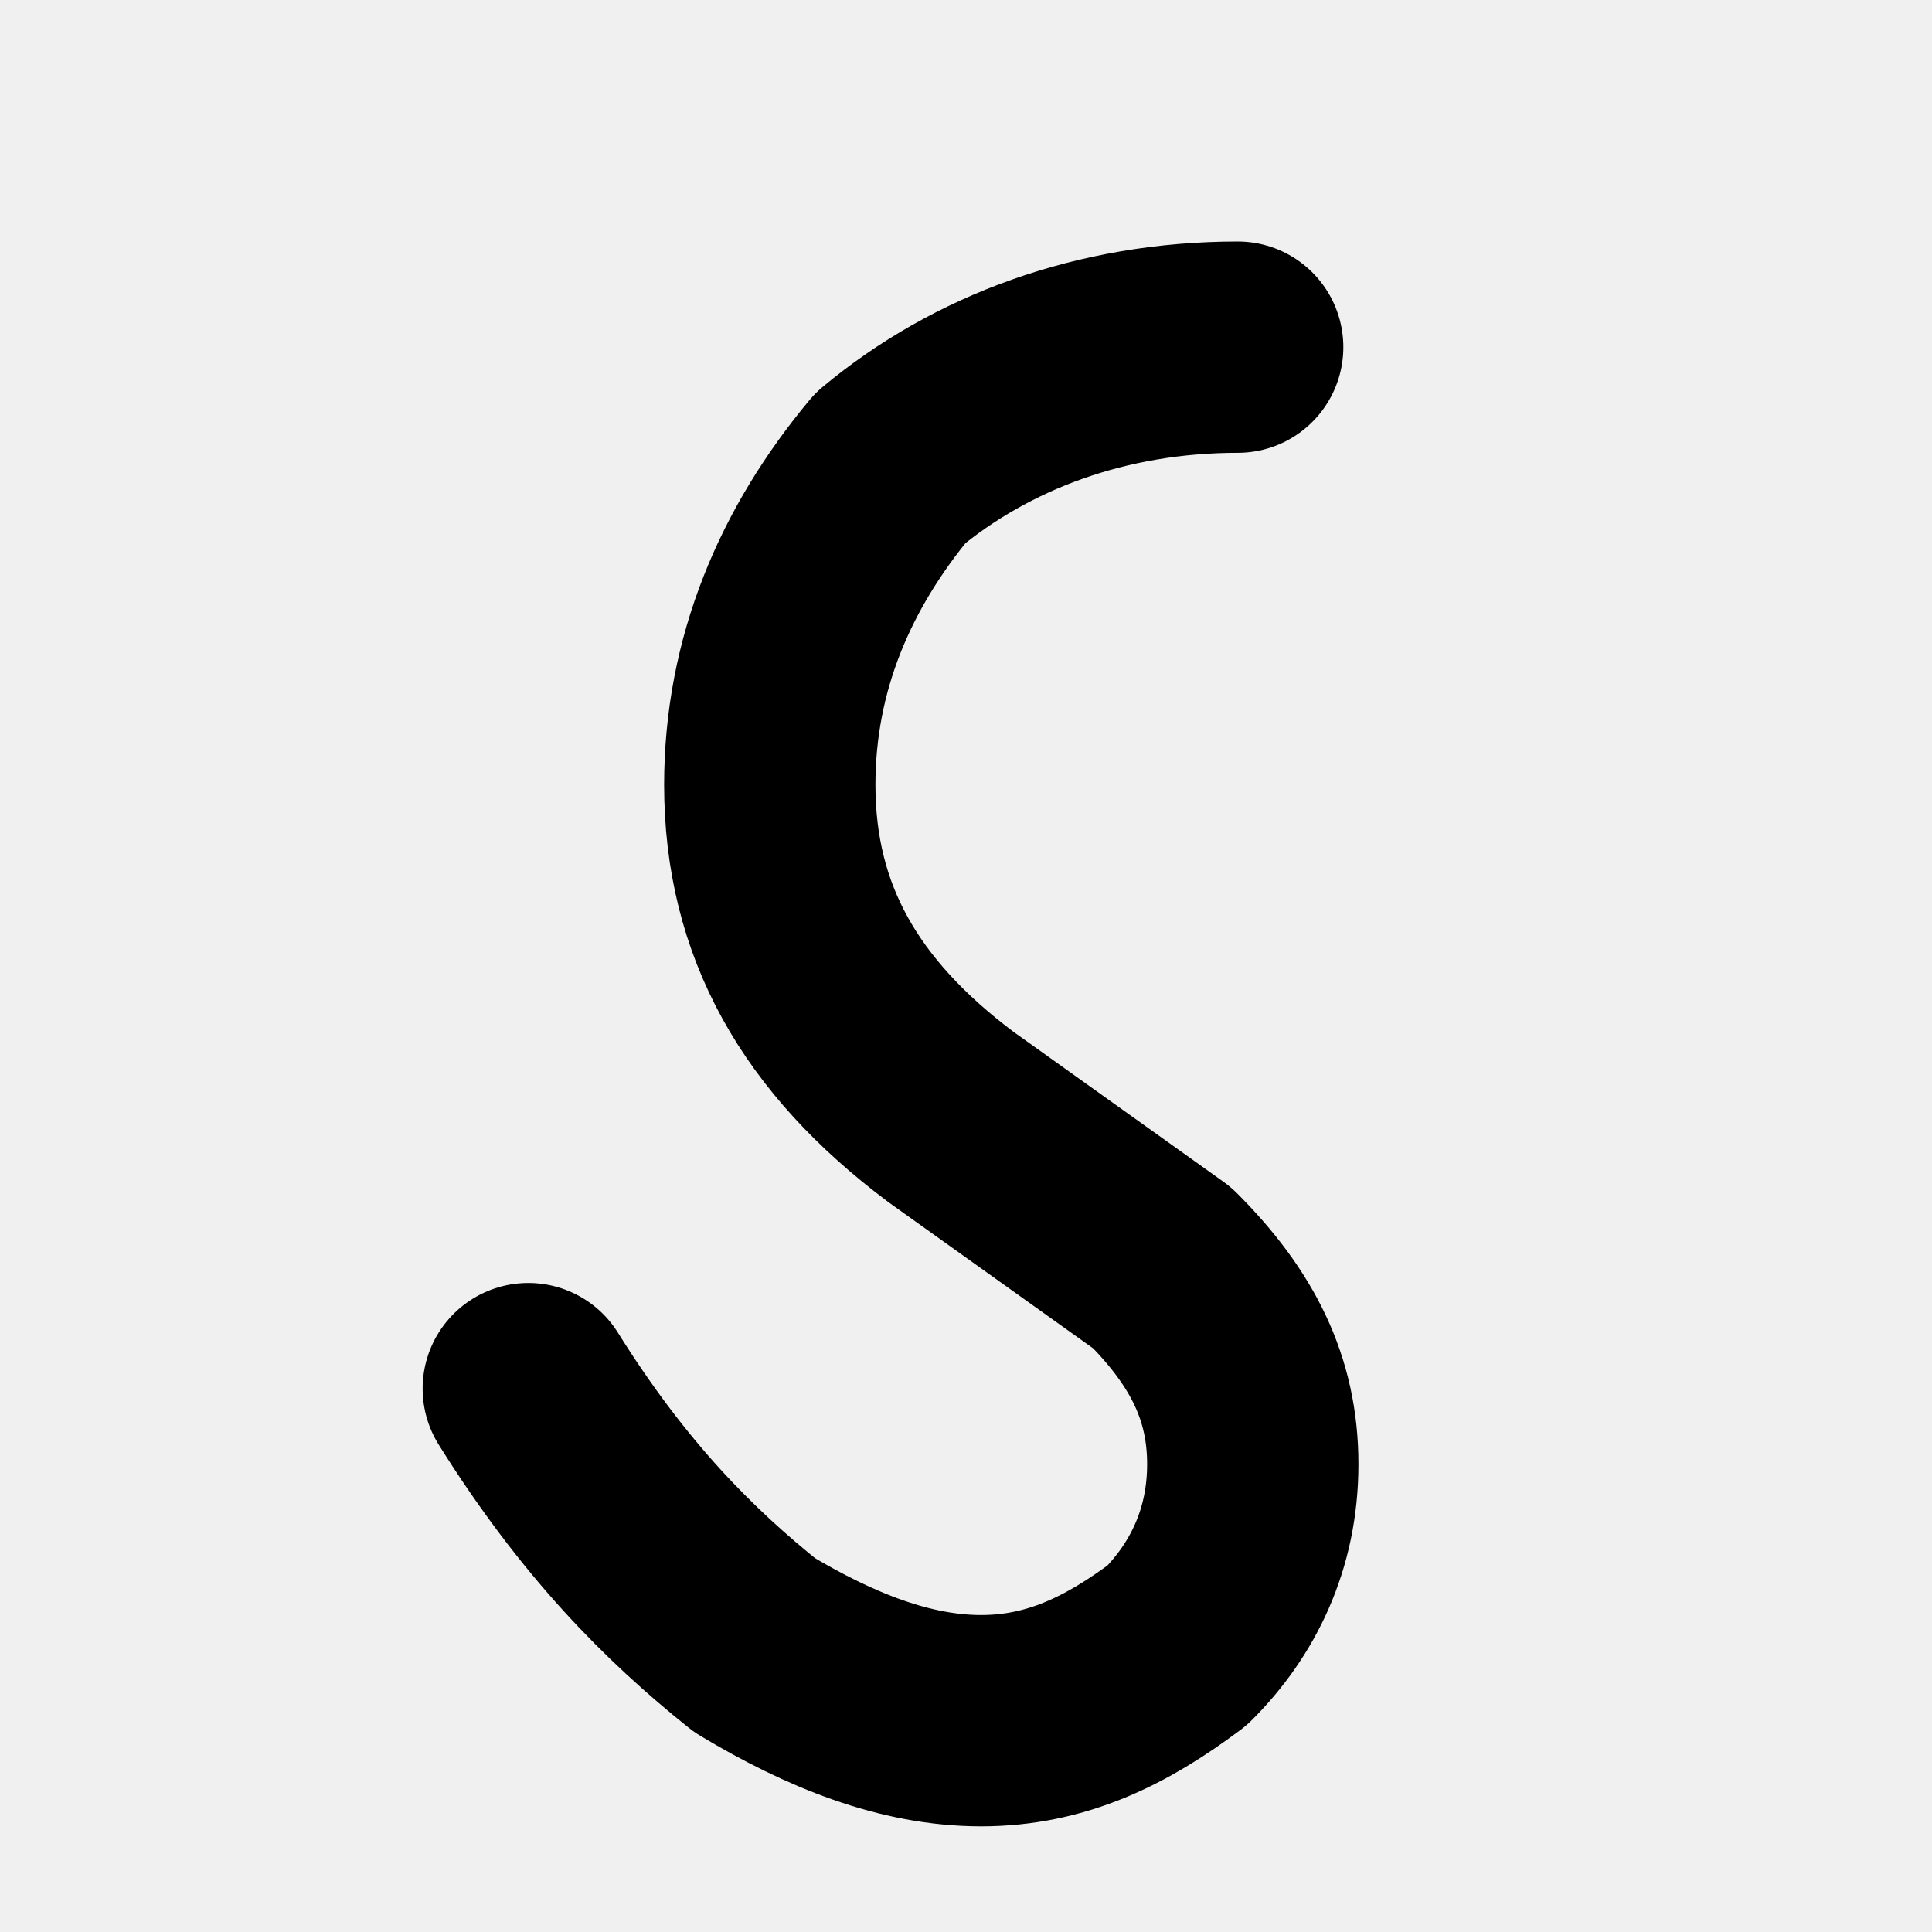
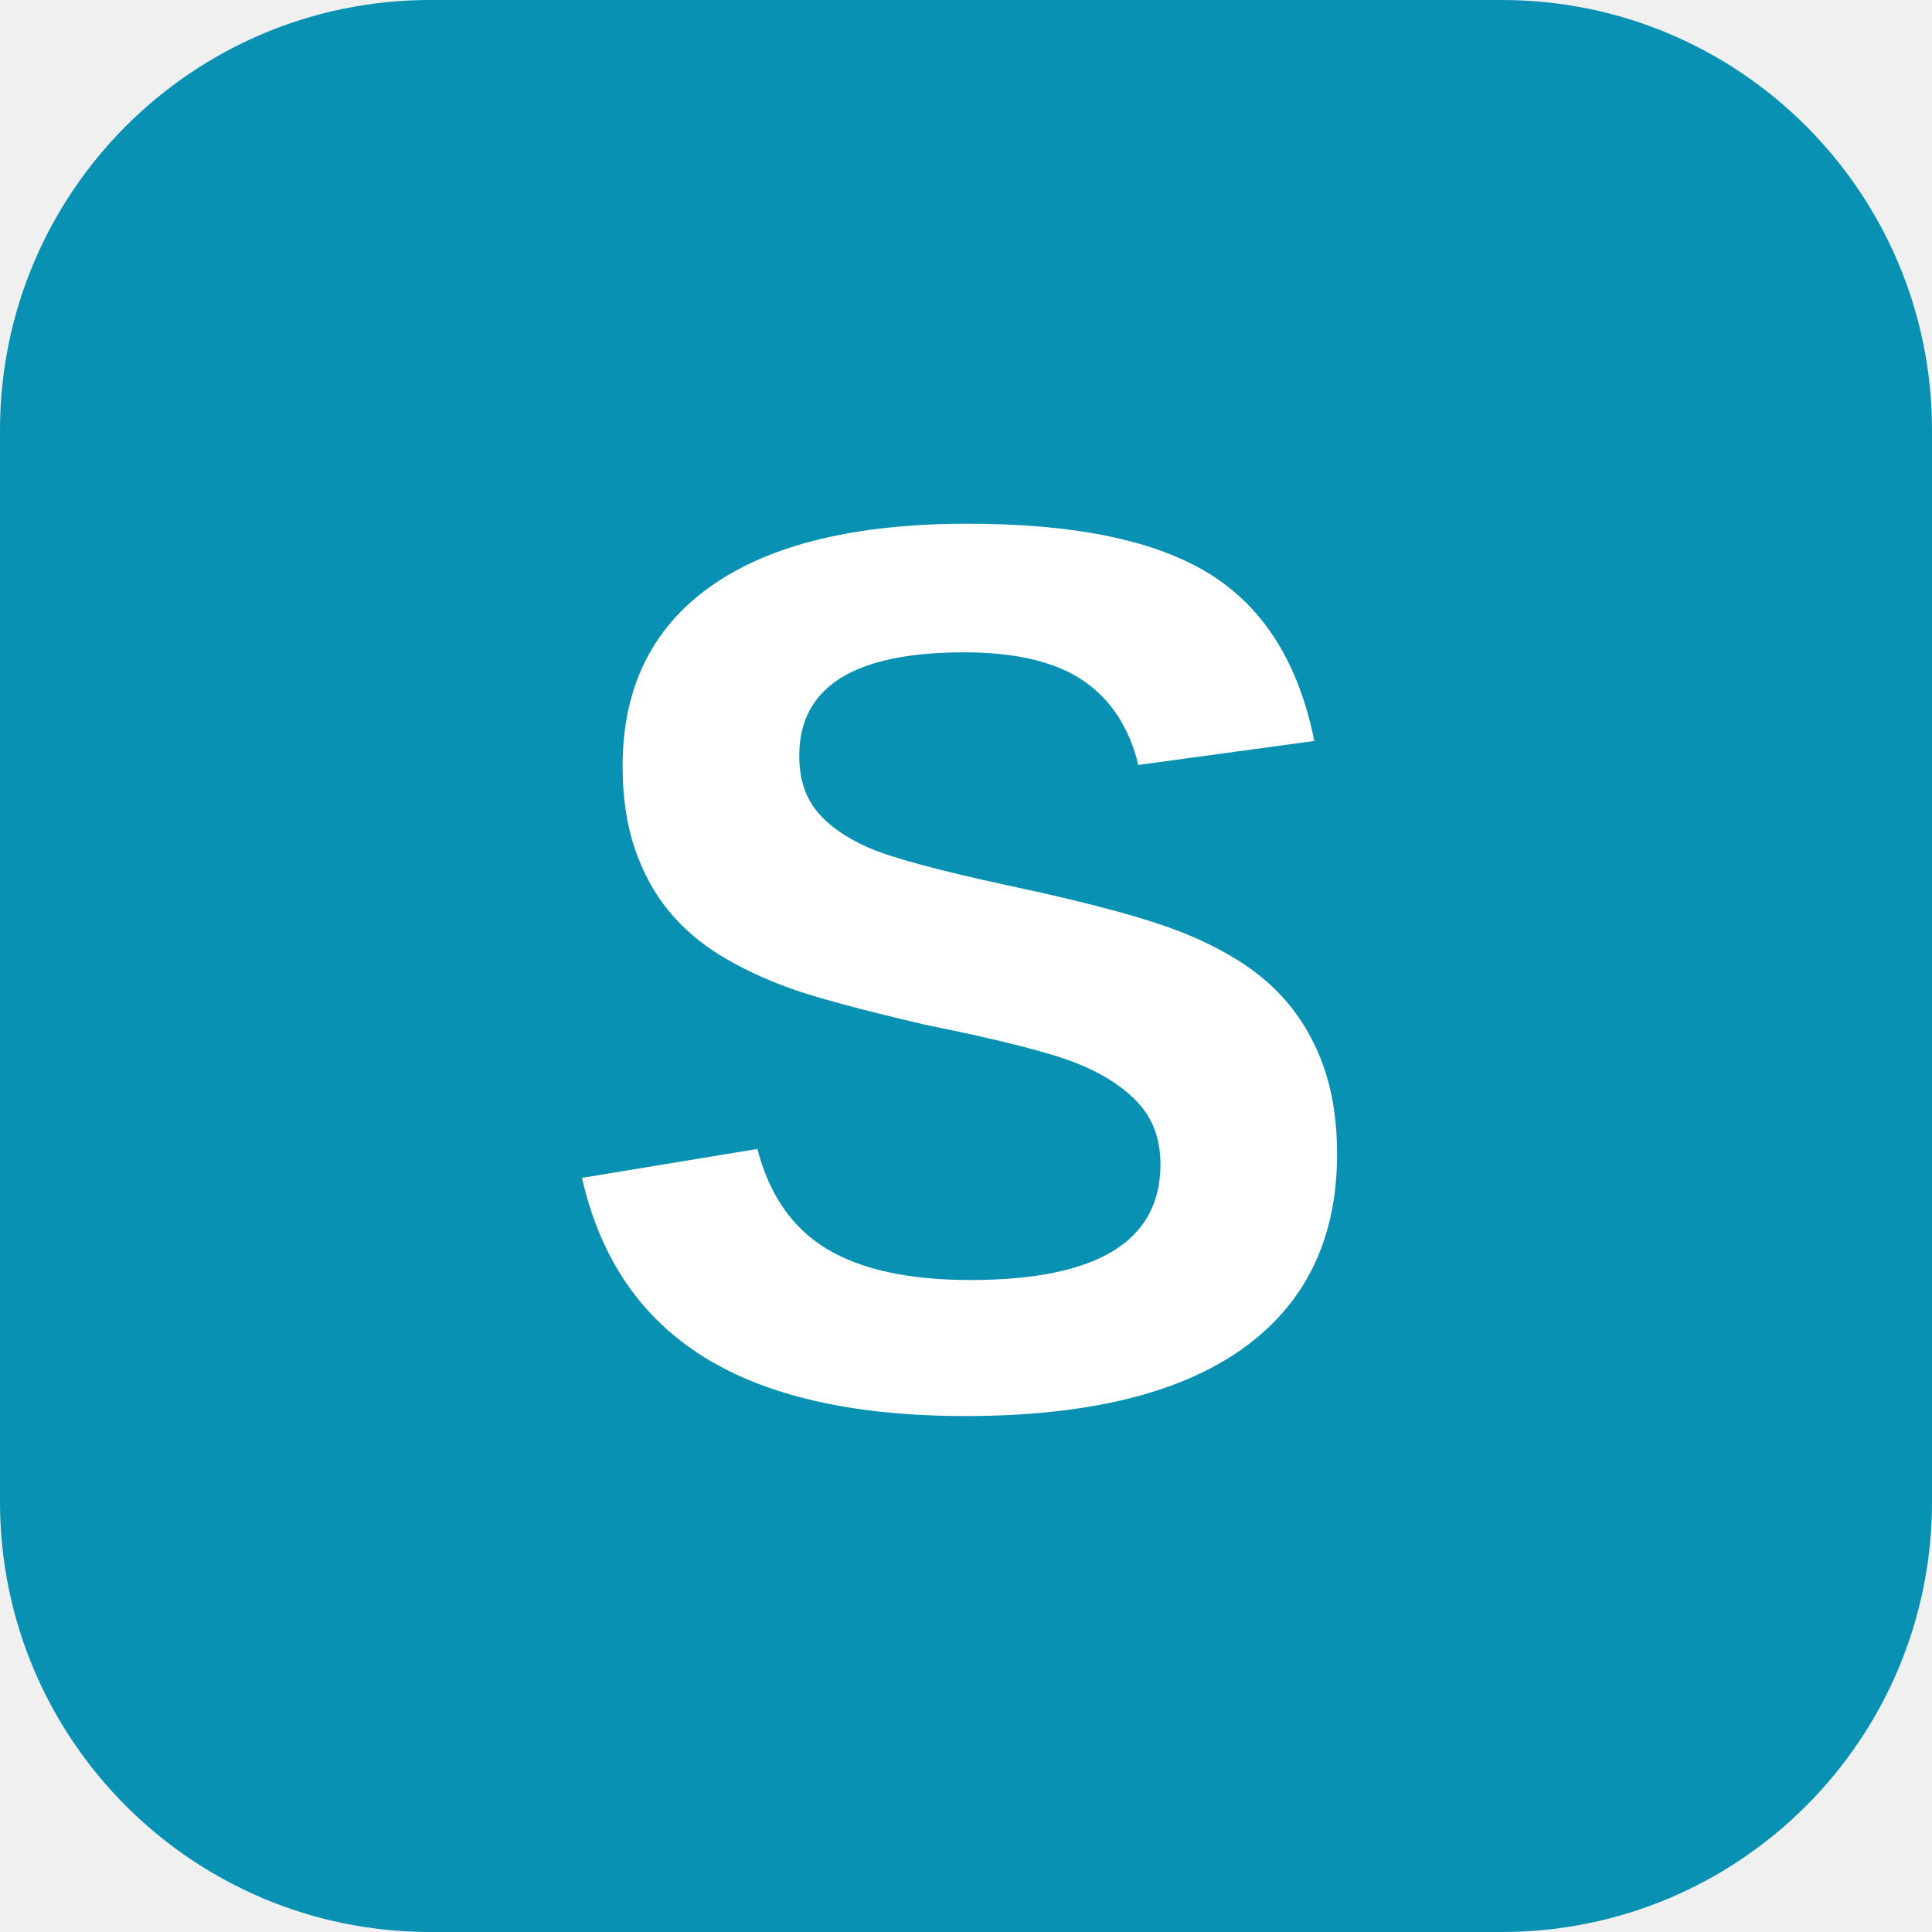
- <svg xmlns="http://www.w3.org/2000/svg" width="128" height="128" viewBox="0 0 128 128" fill="none">
-   <path d="M82 23C73 23 65 26 59 31C54 37 51 44 51 52C51 61 55 68 63 74L77 84C81 88 83 92 83 97C83 102 81 106 78 109C74 112 70 114 65 114C60 114 55 112 50 109C45 105 40 100 35 92" stroke="currentColor" stroke-width="14" stroke-linecap="round" stroke-linejoin="round" />
+ <svg xmlns="http://www.w3.org/2000/svg" width="1024" height="1024" viewBox="0 0 1024 1024" role="img" aria-label="SkillSync mark">
+   <rect width="1024" height="1024" rx="228" fill="#0891B2" />
+   <text x="512" y="744" text-anchor="middle" font-family="Helvetica Neue, Arial, sans-serif" font-size="668" font-weight="800" fill="#FFFFFF">S</text>
</svg>
